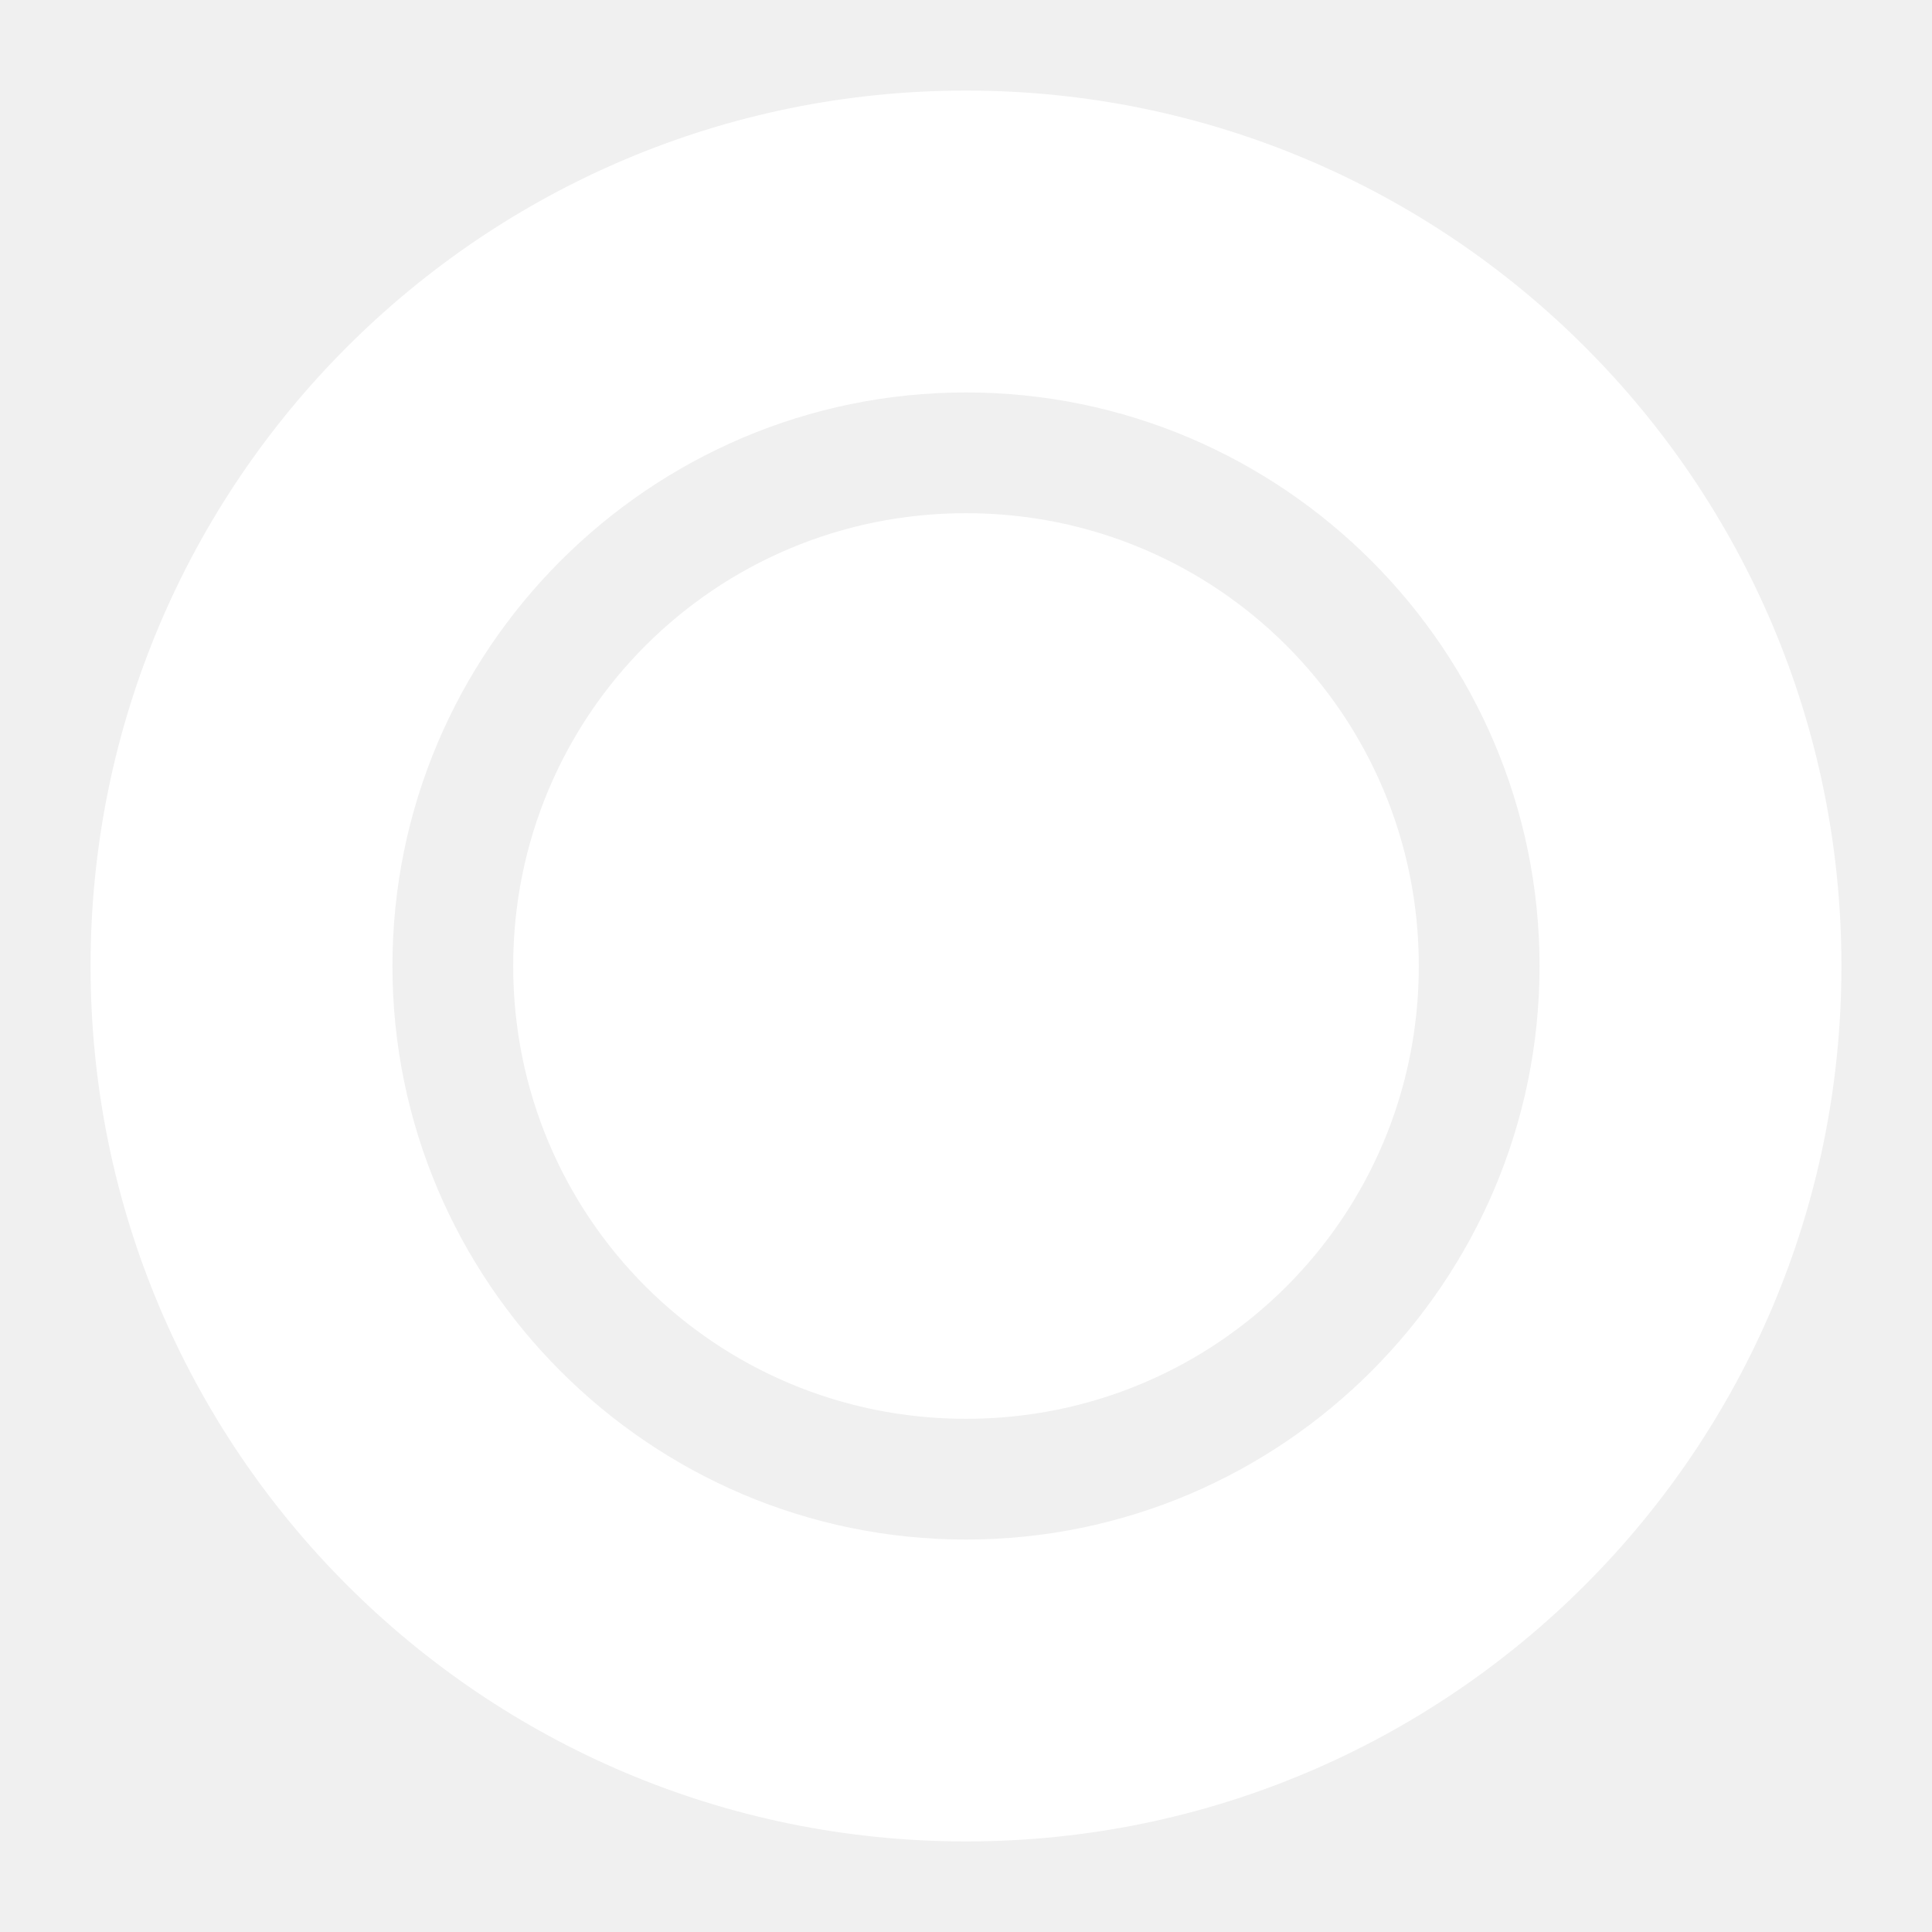
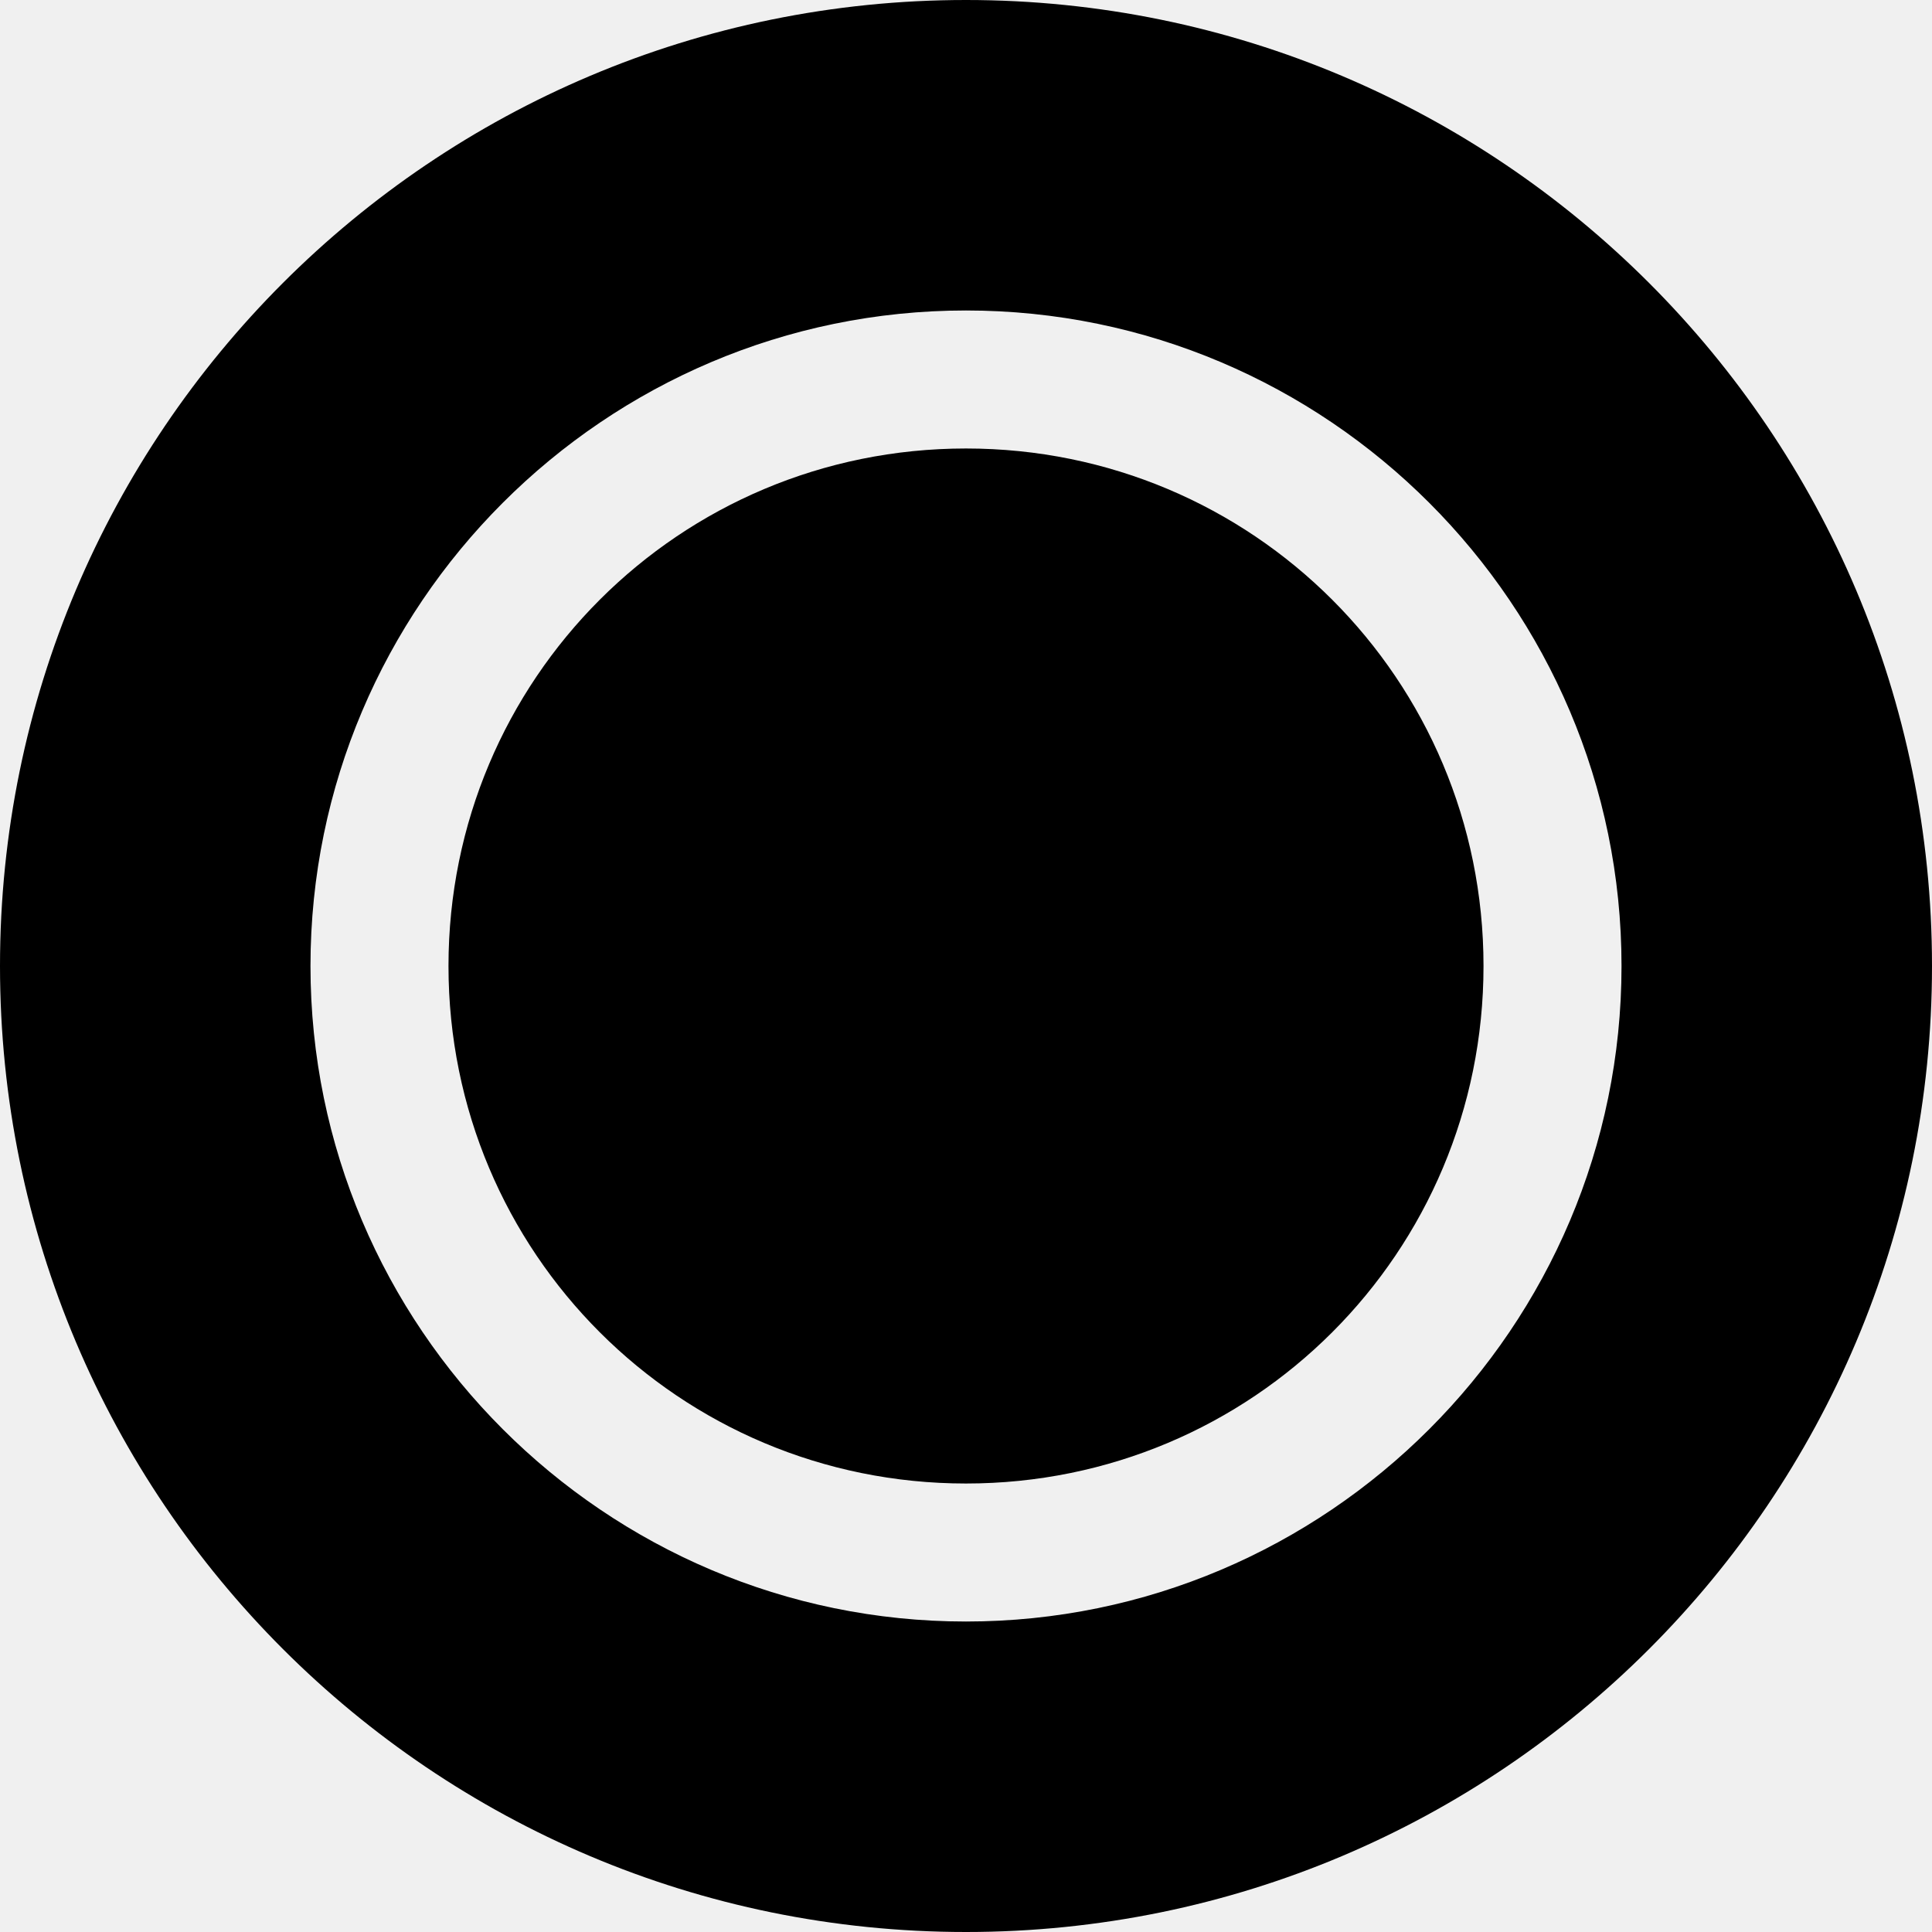
- <svg xmlns="http://www.w3.org/2000/svg" width="64" height="64" version="1.1" viewBox="0 0 64 64">
-   <circle id="outline" cx="32" cy="32" r="28" fill="none" stroke="#fff" stroke-width="2" />
-   <path id="circle" d="m32 4a28 28 0 0 0-28 28 28 28 0 0 0 28 28 28 28 0 0 0 28-28 28 28 0 0 0-28-28zm0 9c10.47 0 19 8.53 19 19s-8.53 19-19 19-19-8.53-19-19 8.53-19 19-19zm0 4c-8.308 0-15 6.692-15 15s6.692 15 15 15 15-6.692 15-15-6.692-15-15-15z" fill="#fff" />
+ <svg xmlns="http://www.w3.org/2000/svg" width="44" height="44">
+   <path d="M 22,0 A 22,22 0 0 0 0,22 22,22 0 0 0 22,44 22,22 0 0 0 44,22 22,22 0 0 0 22,0 Z m 0,7.071 c 8.226,0 14.929,6.702 14.929,14.929 0,8.226 -6.702,14.929 -14.929,14.929 C 13.774,36.929 7.071,30.226 7.071,22 7.071,13.774 13.774,7.071 22,7.071 Z m 0,3.143 c -6.528,0 -11.786,5.258 -11.786,11.786 0,6.528 5.258,11.786 11.786,11.786 6.528,0 11.786,-5.258 11.786,-11.786 0,-6.528 -5.258,-11.786 -11.786,-11.786 z" />
</svg>
